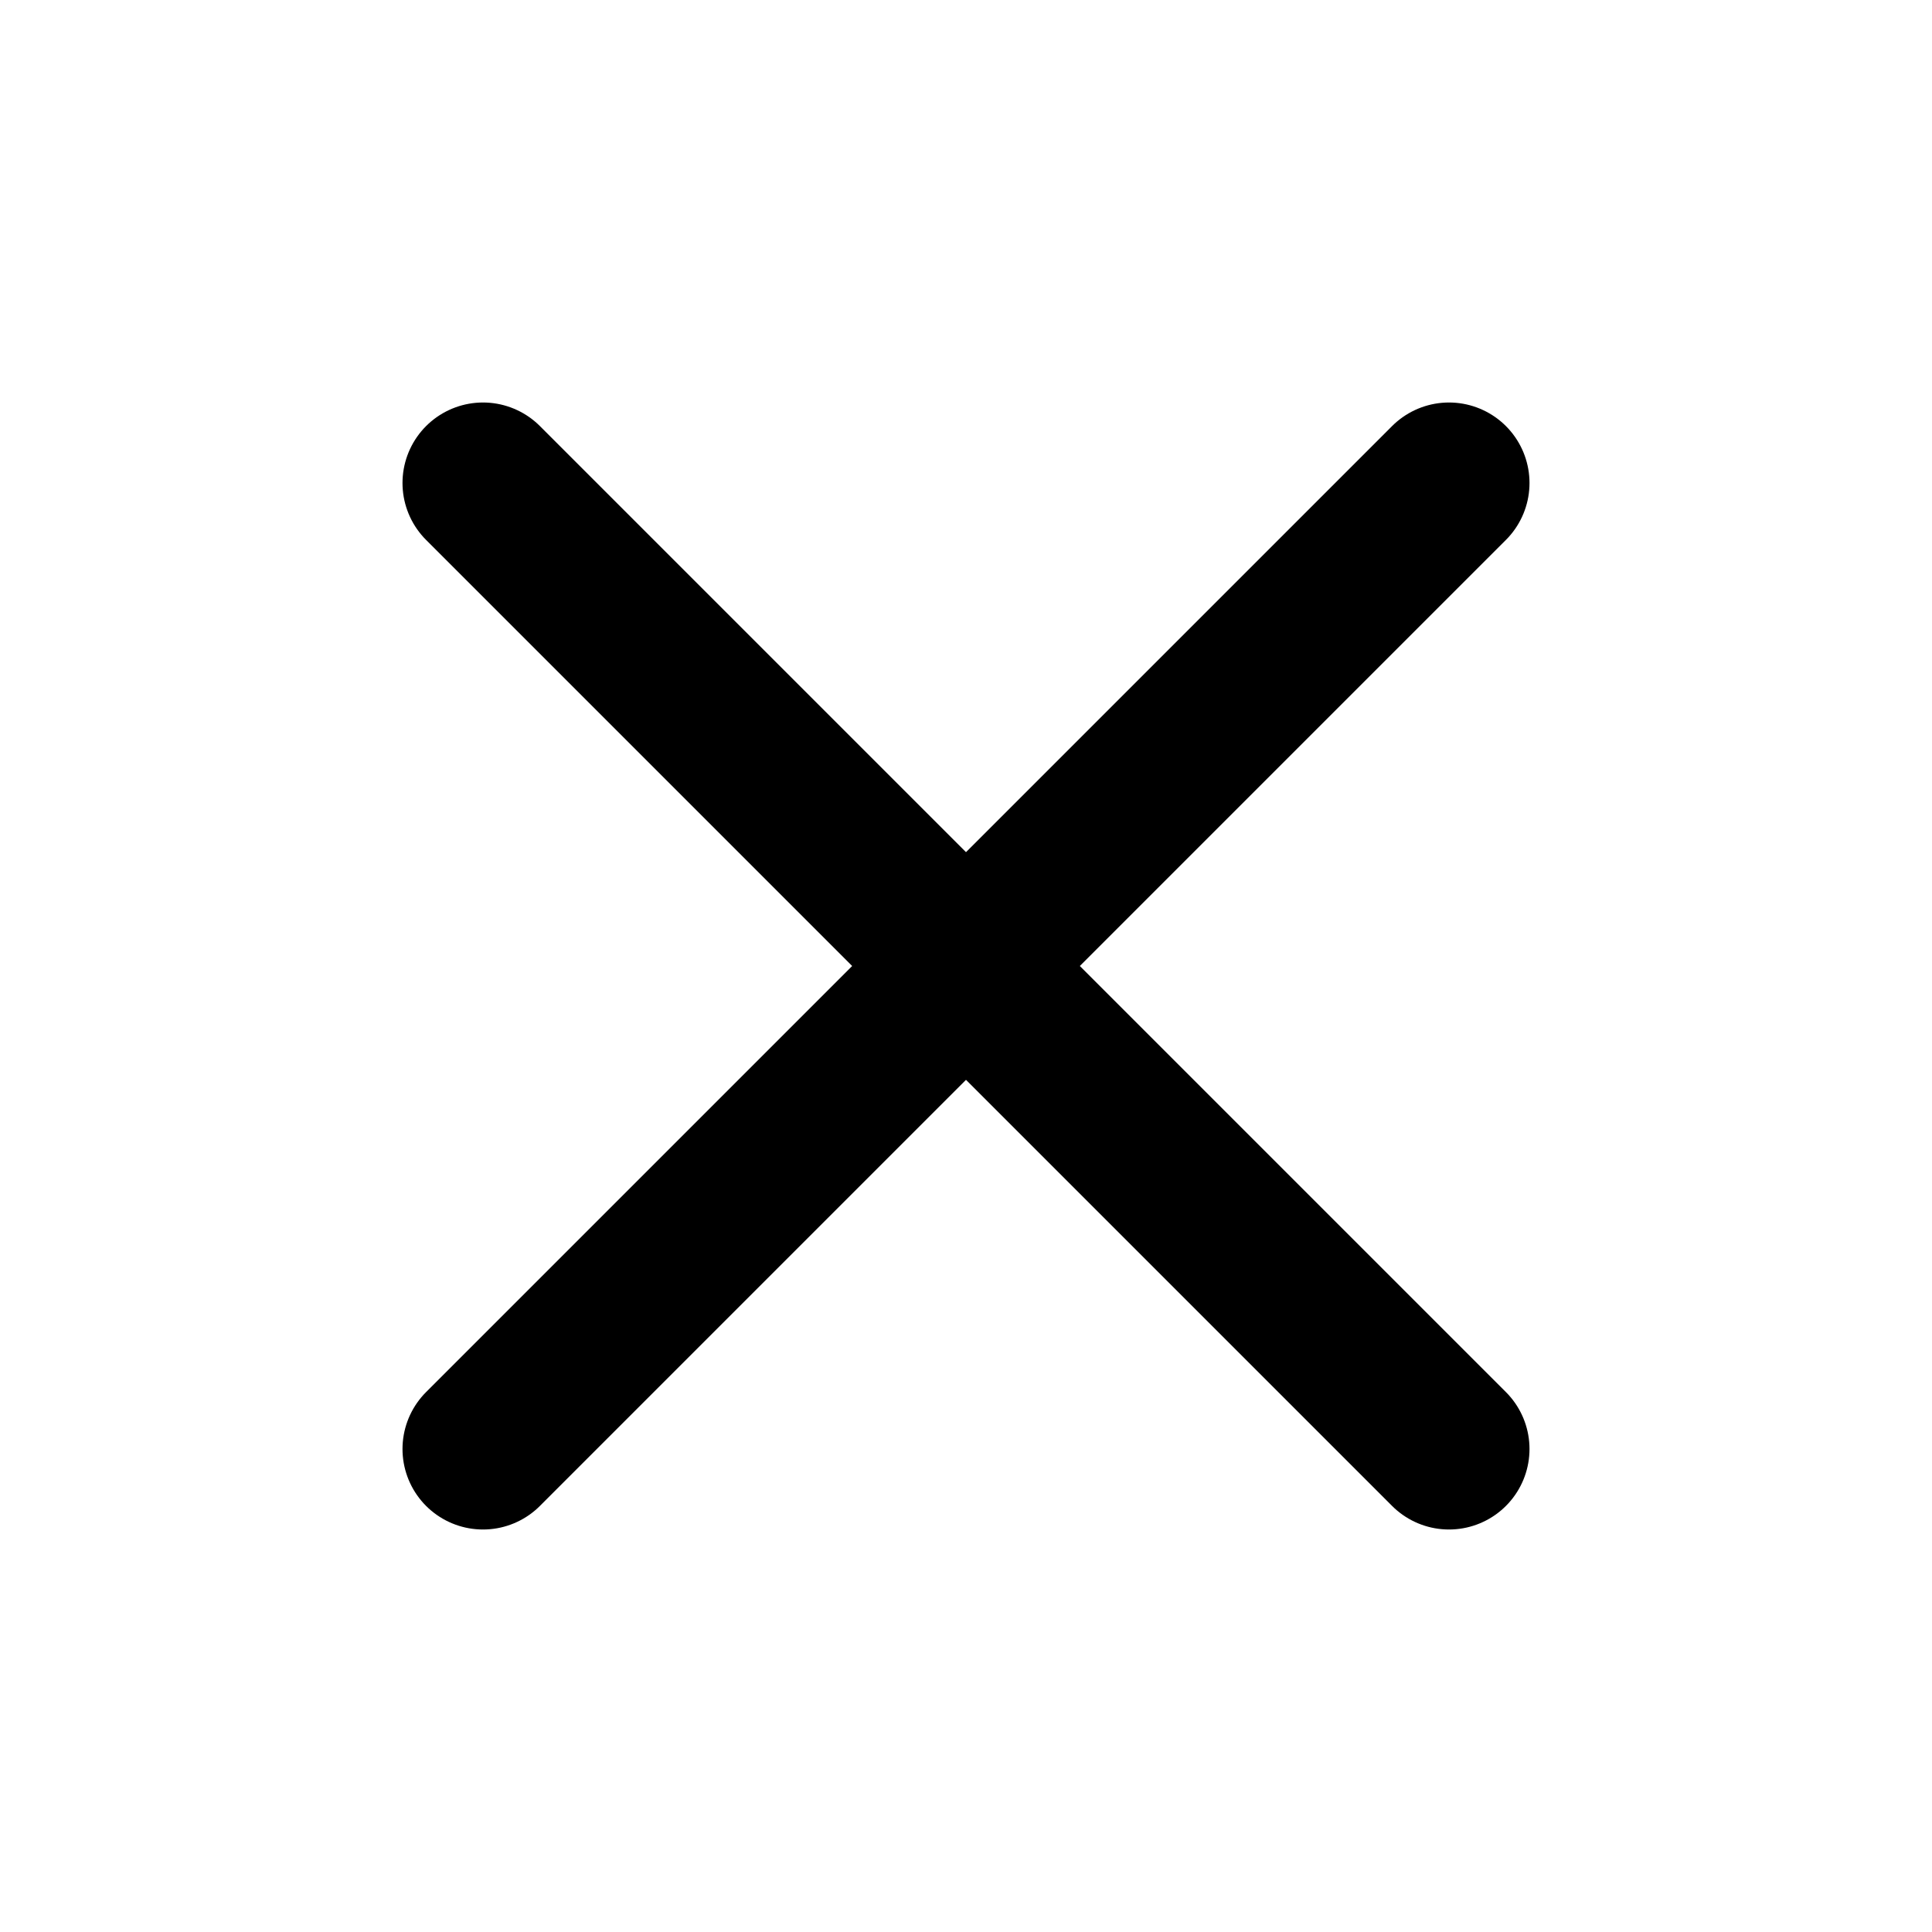
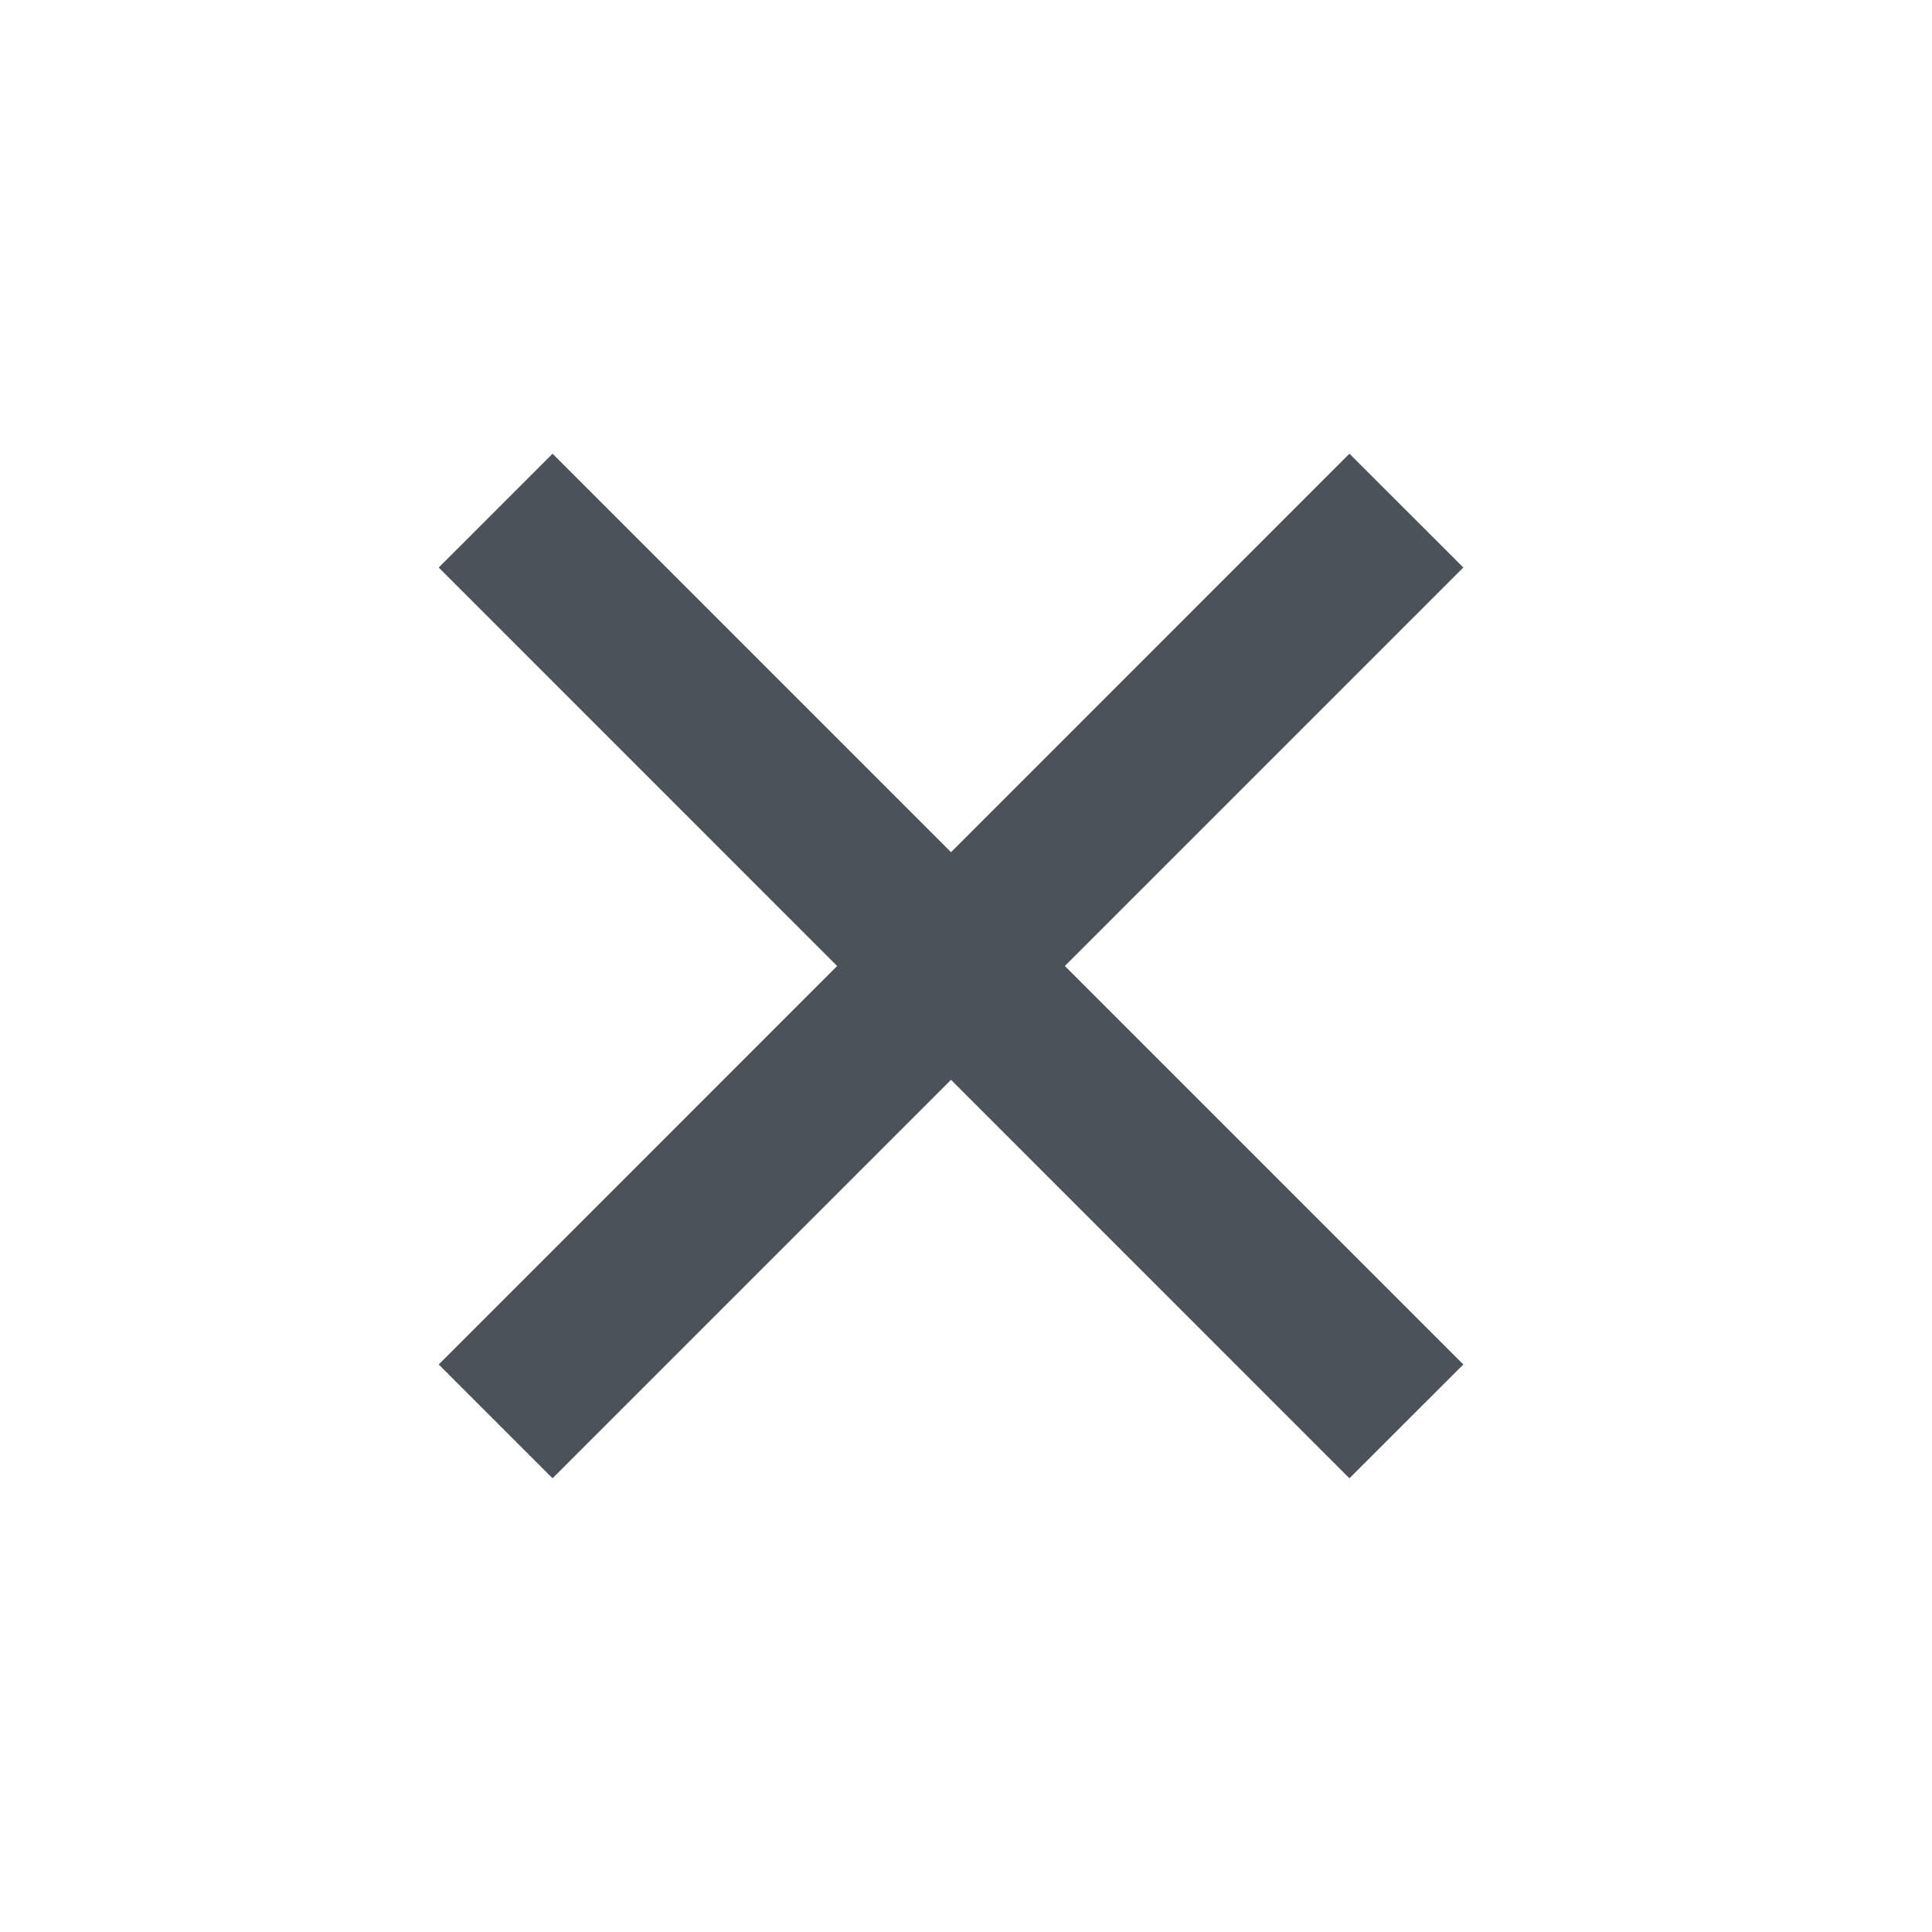
<svg xmlns="http://www.w3.org/2000/svg" width="24" height="24" viewBox="0 0 24 24" fill="none">
-   <path d="M18 6L6 18M6 6L18 18" stroke="currentColor" stroke-width="2" stroke-linecap="round" stroke-linejoin="round" />
+   <path d="M11.814 13.414L16.763 18.364L18.178 16.95L13.228 12L18.178 7.05L16.763 5.636L11.814 10.586L6.864 5.636L5.45 7.05L10.399 12L5.45 16.95L6.864 18.364L11.814 13.414Z" fill="#4B525A" />
</svg>
